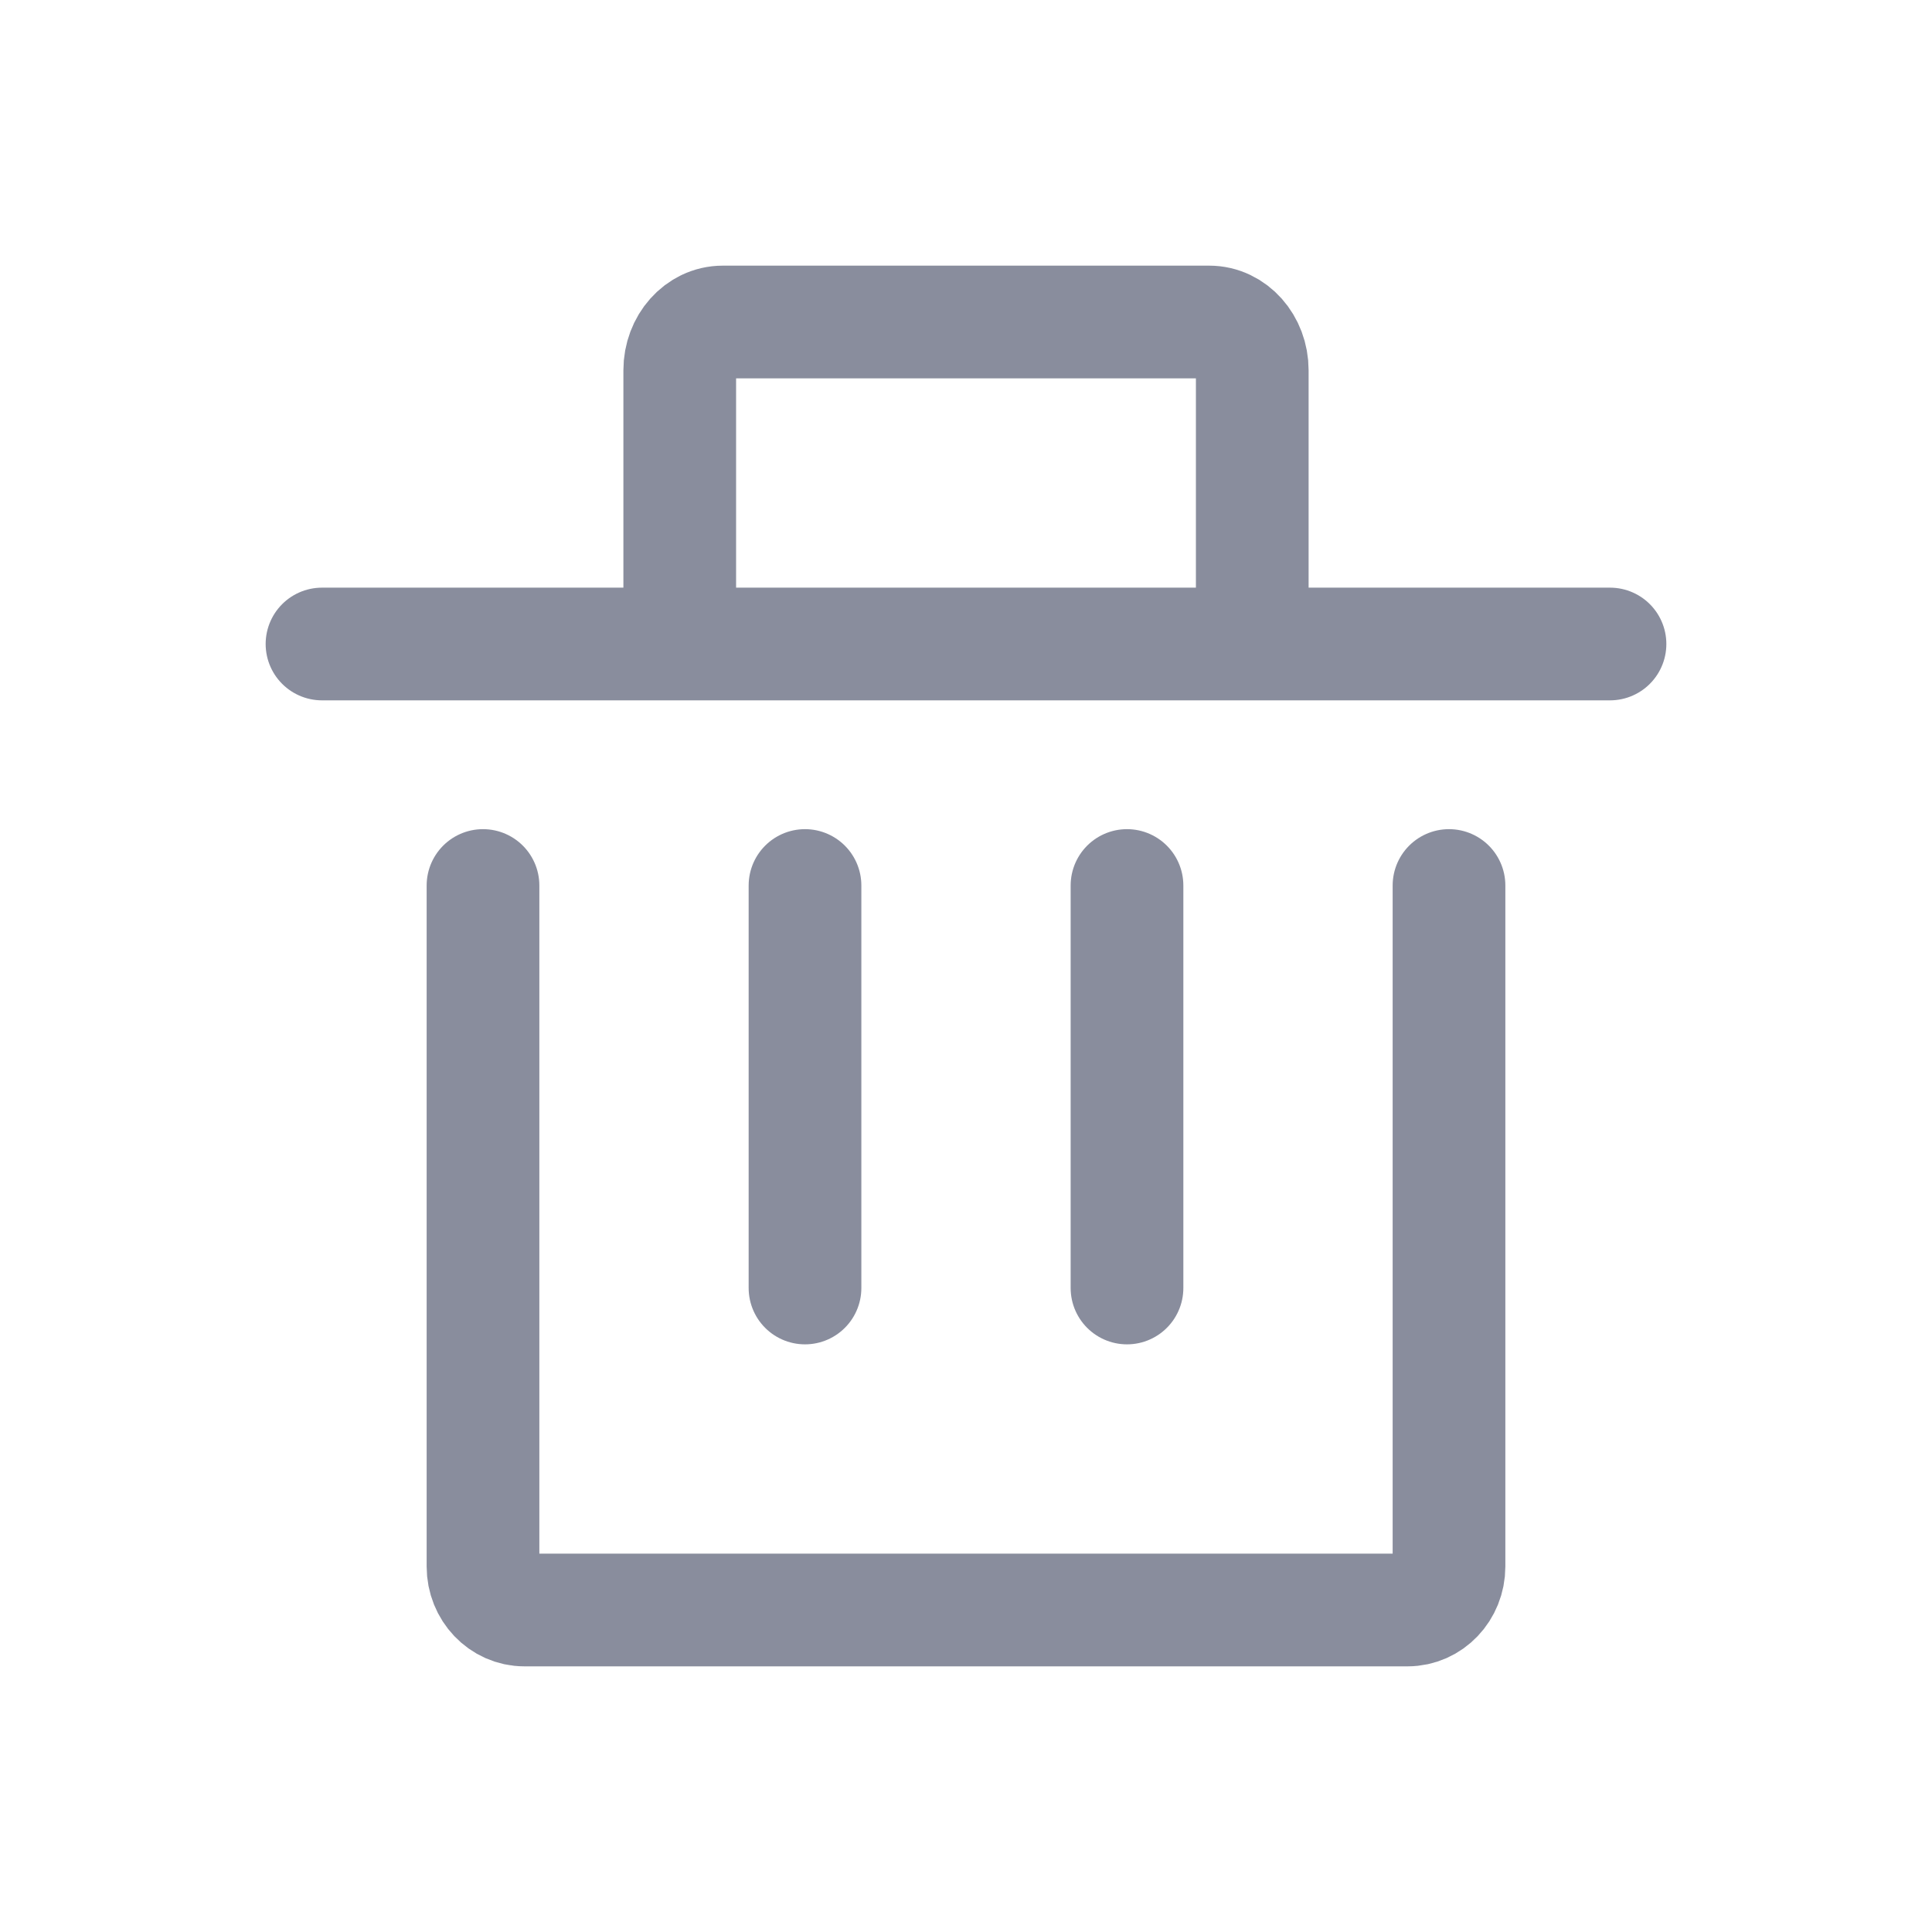
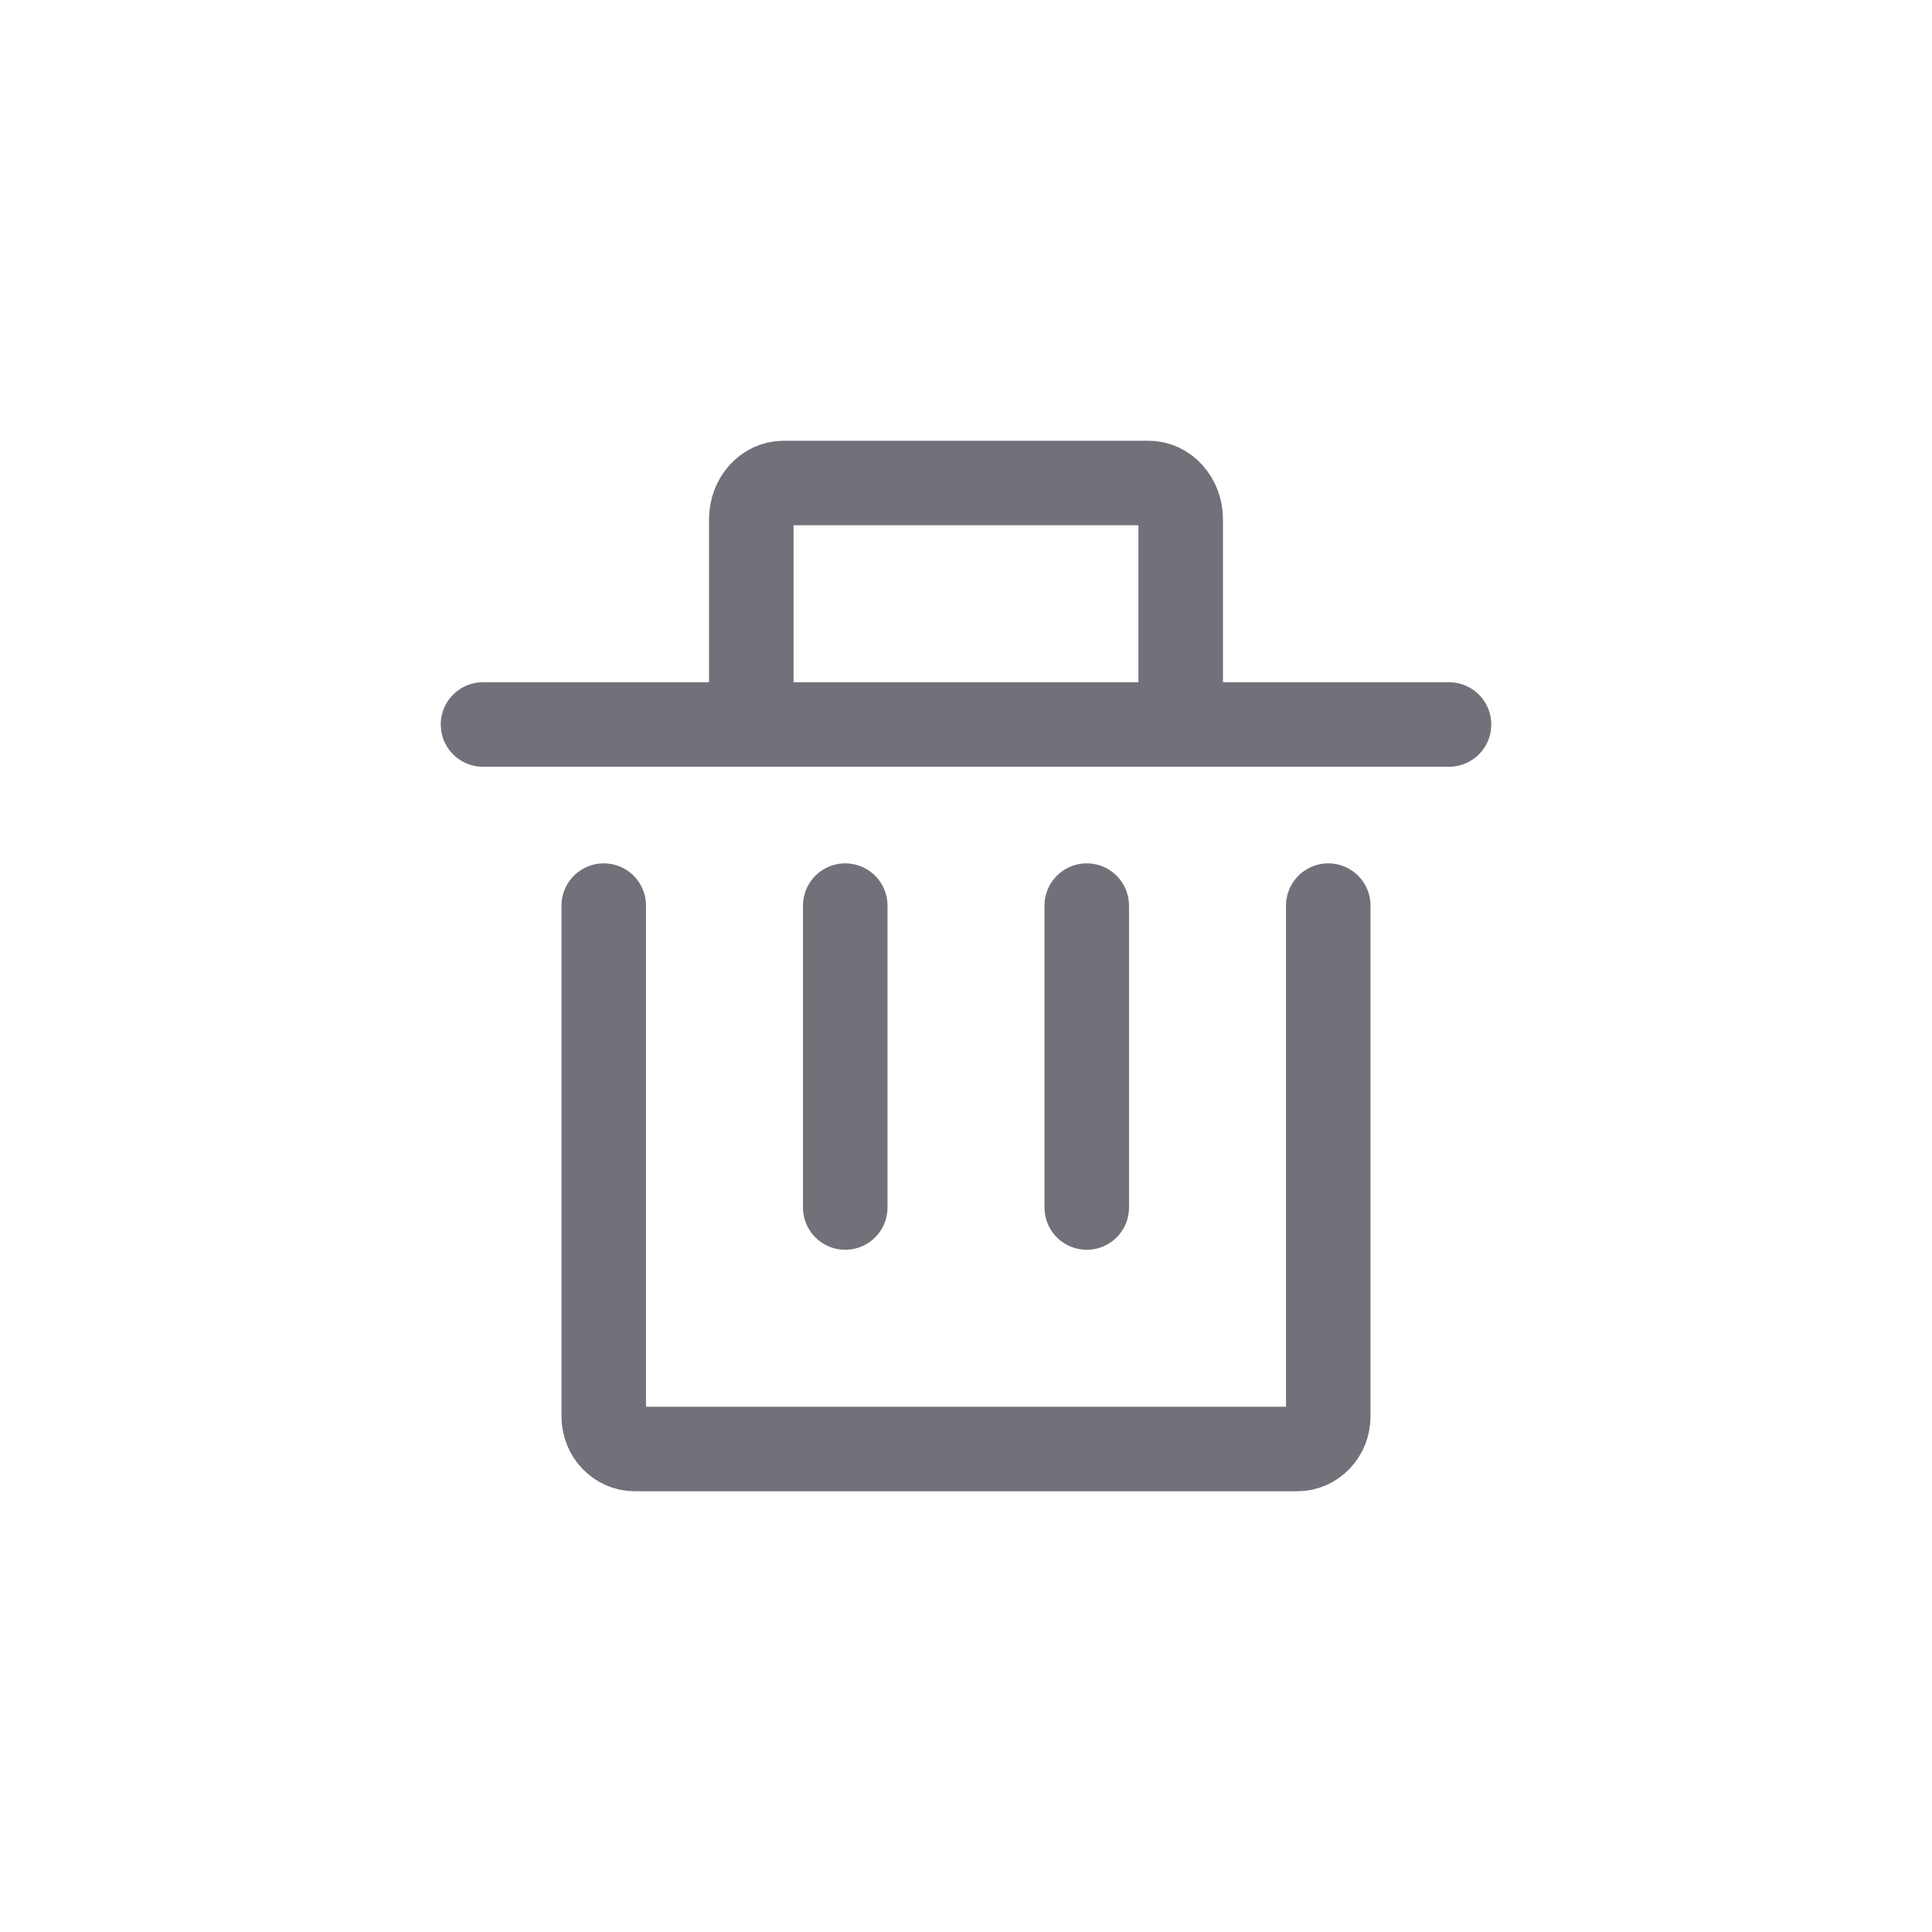
- <svg xmlns="http://www.w3.org/2000/svg" width="24" height="24" viewBox="0 0 24 24" fill="none">
-   <path d="M18 11V19.46C18 19.758 17.77 20 17.486 20H6.514C6.23 20 6 19.758 6 19.46V11" stroke="#898D9D" stroke-width="1.4" stroke-linecap="round" stroke-linejoin="round" />
-   <path d="M10 16V11" stroke="#898D9D" stroke-width="1.4" stroke-linecap="round" stroke-linejoin="round" />
-   <path d="M14 16V11" stroke="#898D9D" stroke-width="1.4" stroke-linecap="round" stroke-linejoin="round" />
-   <path d="M20 8H15.556M15.556 8V4.6C15.556 4.269 15.317 4 15.022 4H8.978C8.683 4 8.444 4.269 8.444 4.6V8M15.556 8H8.444M4 8H8.444" stroke="#898D9D" stroke-width="1.4" stroke-linecap="round" stroke-linejoin="round" />
+ <svg xmlns="http://www.w3.org/2000/svg" width="32" height="32" viewBox="0 0 32 32" fill="none">
+   <path d="M22 15V23.46C22 23.758 21.77 24 21.486 24H10.514C10.23 24 10 23.758 10 23.46V15" stroke="#707179" stroke-width="1.4" stroke-linecap="round" stroke-linejoin="round" />
+   <path d="M14 20V15" stroke="#707179" stroke-width="1.4" stroke-linecap="round" stroke-linejoin="round" />
+   <path d="M18 20V15" stroke="#707179" stroke-width="1.4" stroke-linecap="round" stroke-linejoin="round" />
+   <path d="M24 12H19.556M19.556 12V8.6C19.556 8.269 19.317 8 19.022 8H12.978C12.683 8 12.444 8.269 12.444 8.6V12M19.556 12H12.444M8 12H12.444" stroke="#707179" stroke-width="1.4" stroke-linecap="round" stroke-linejoin="round" />
</svg>
